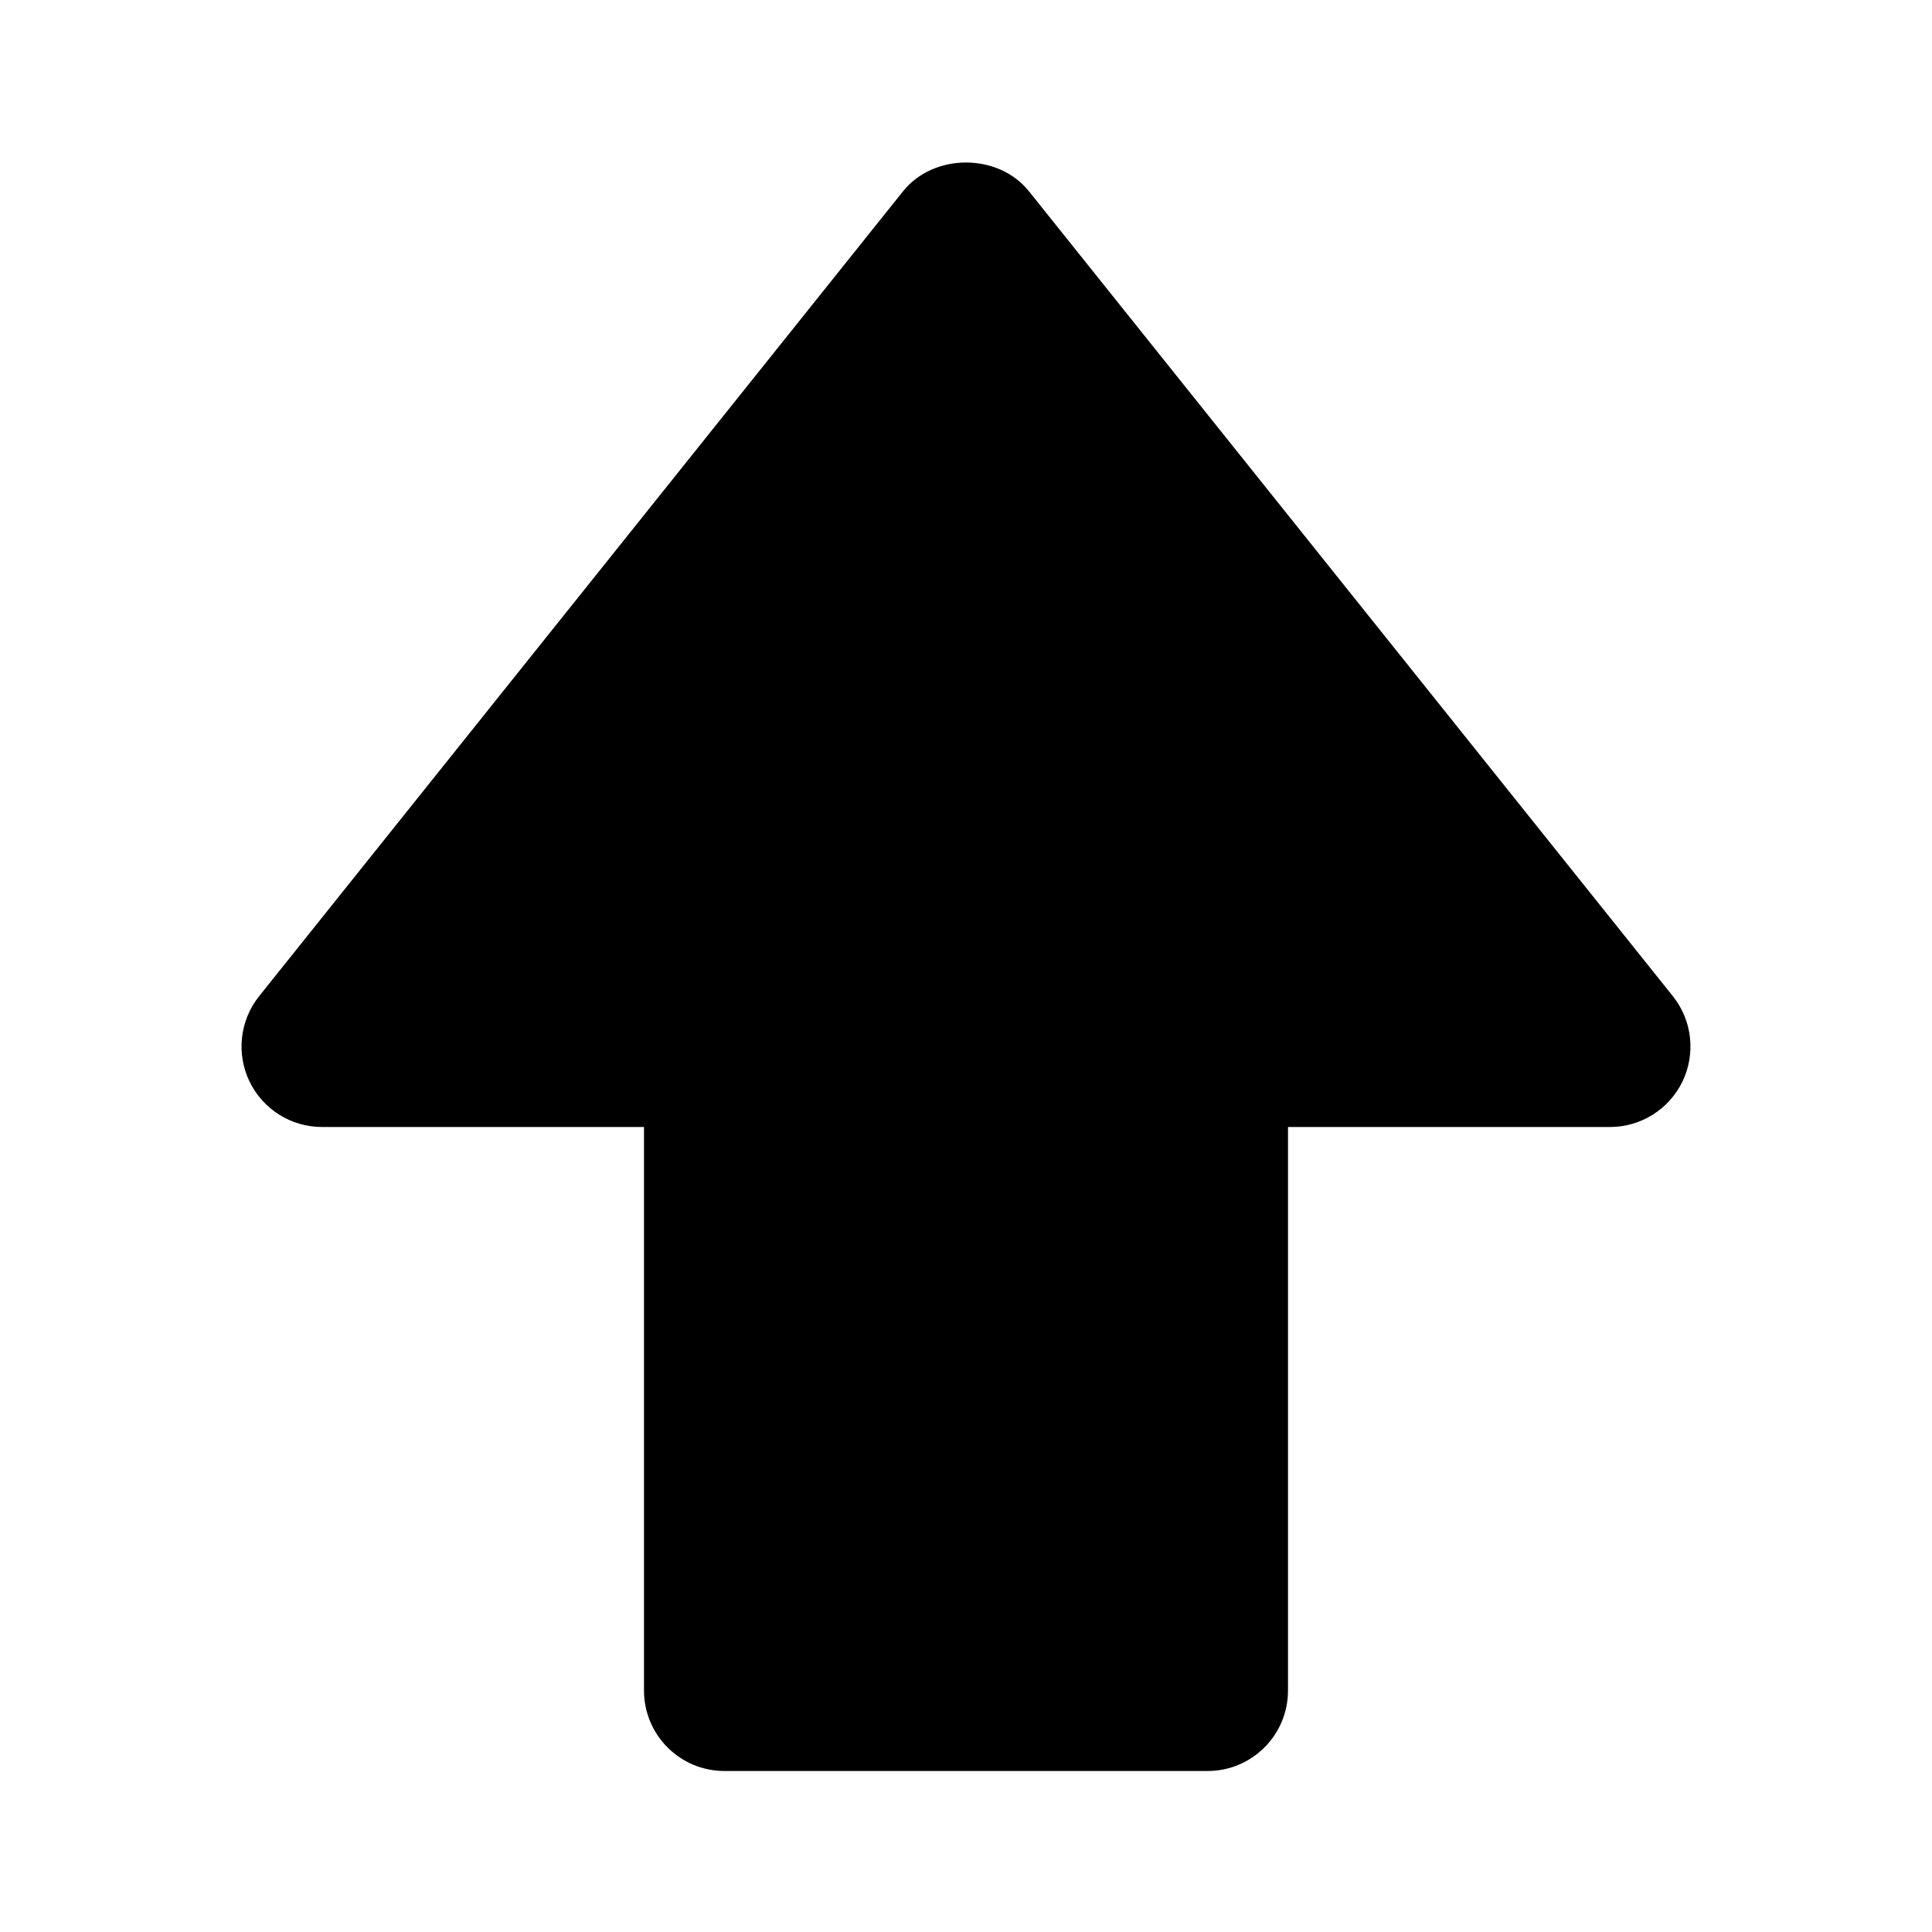
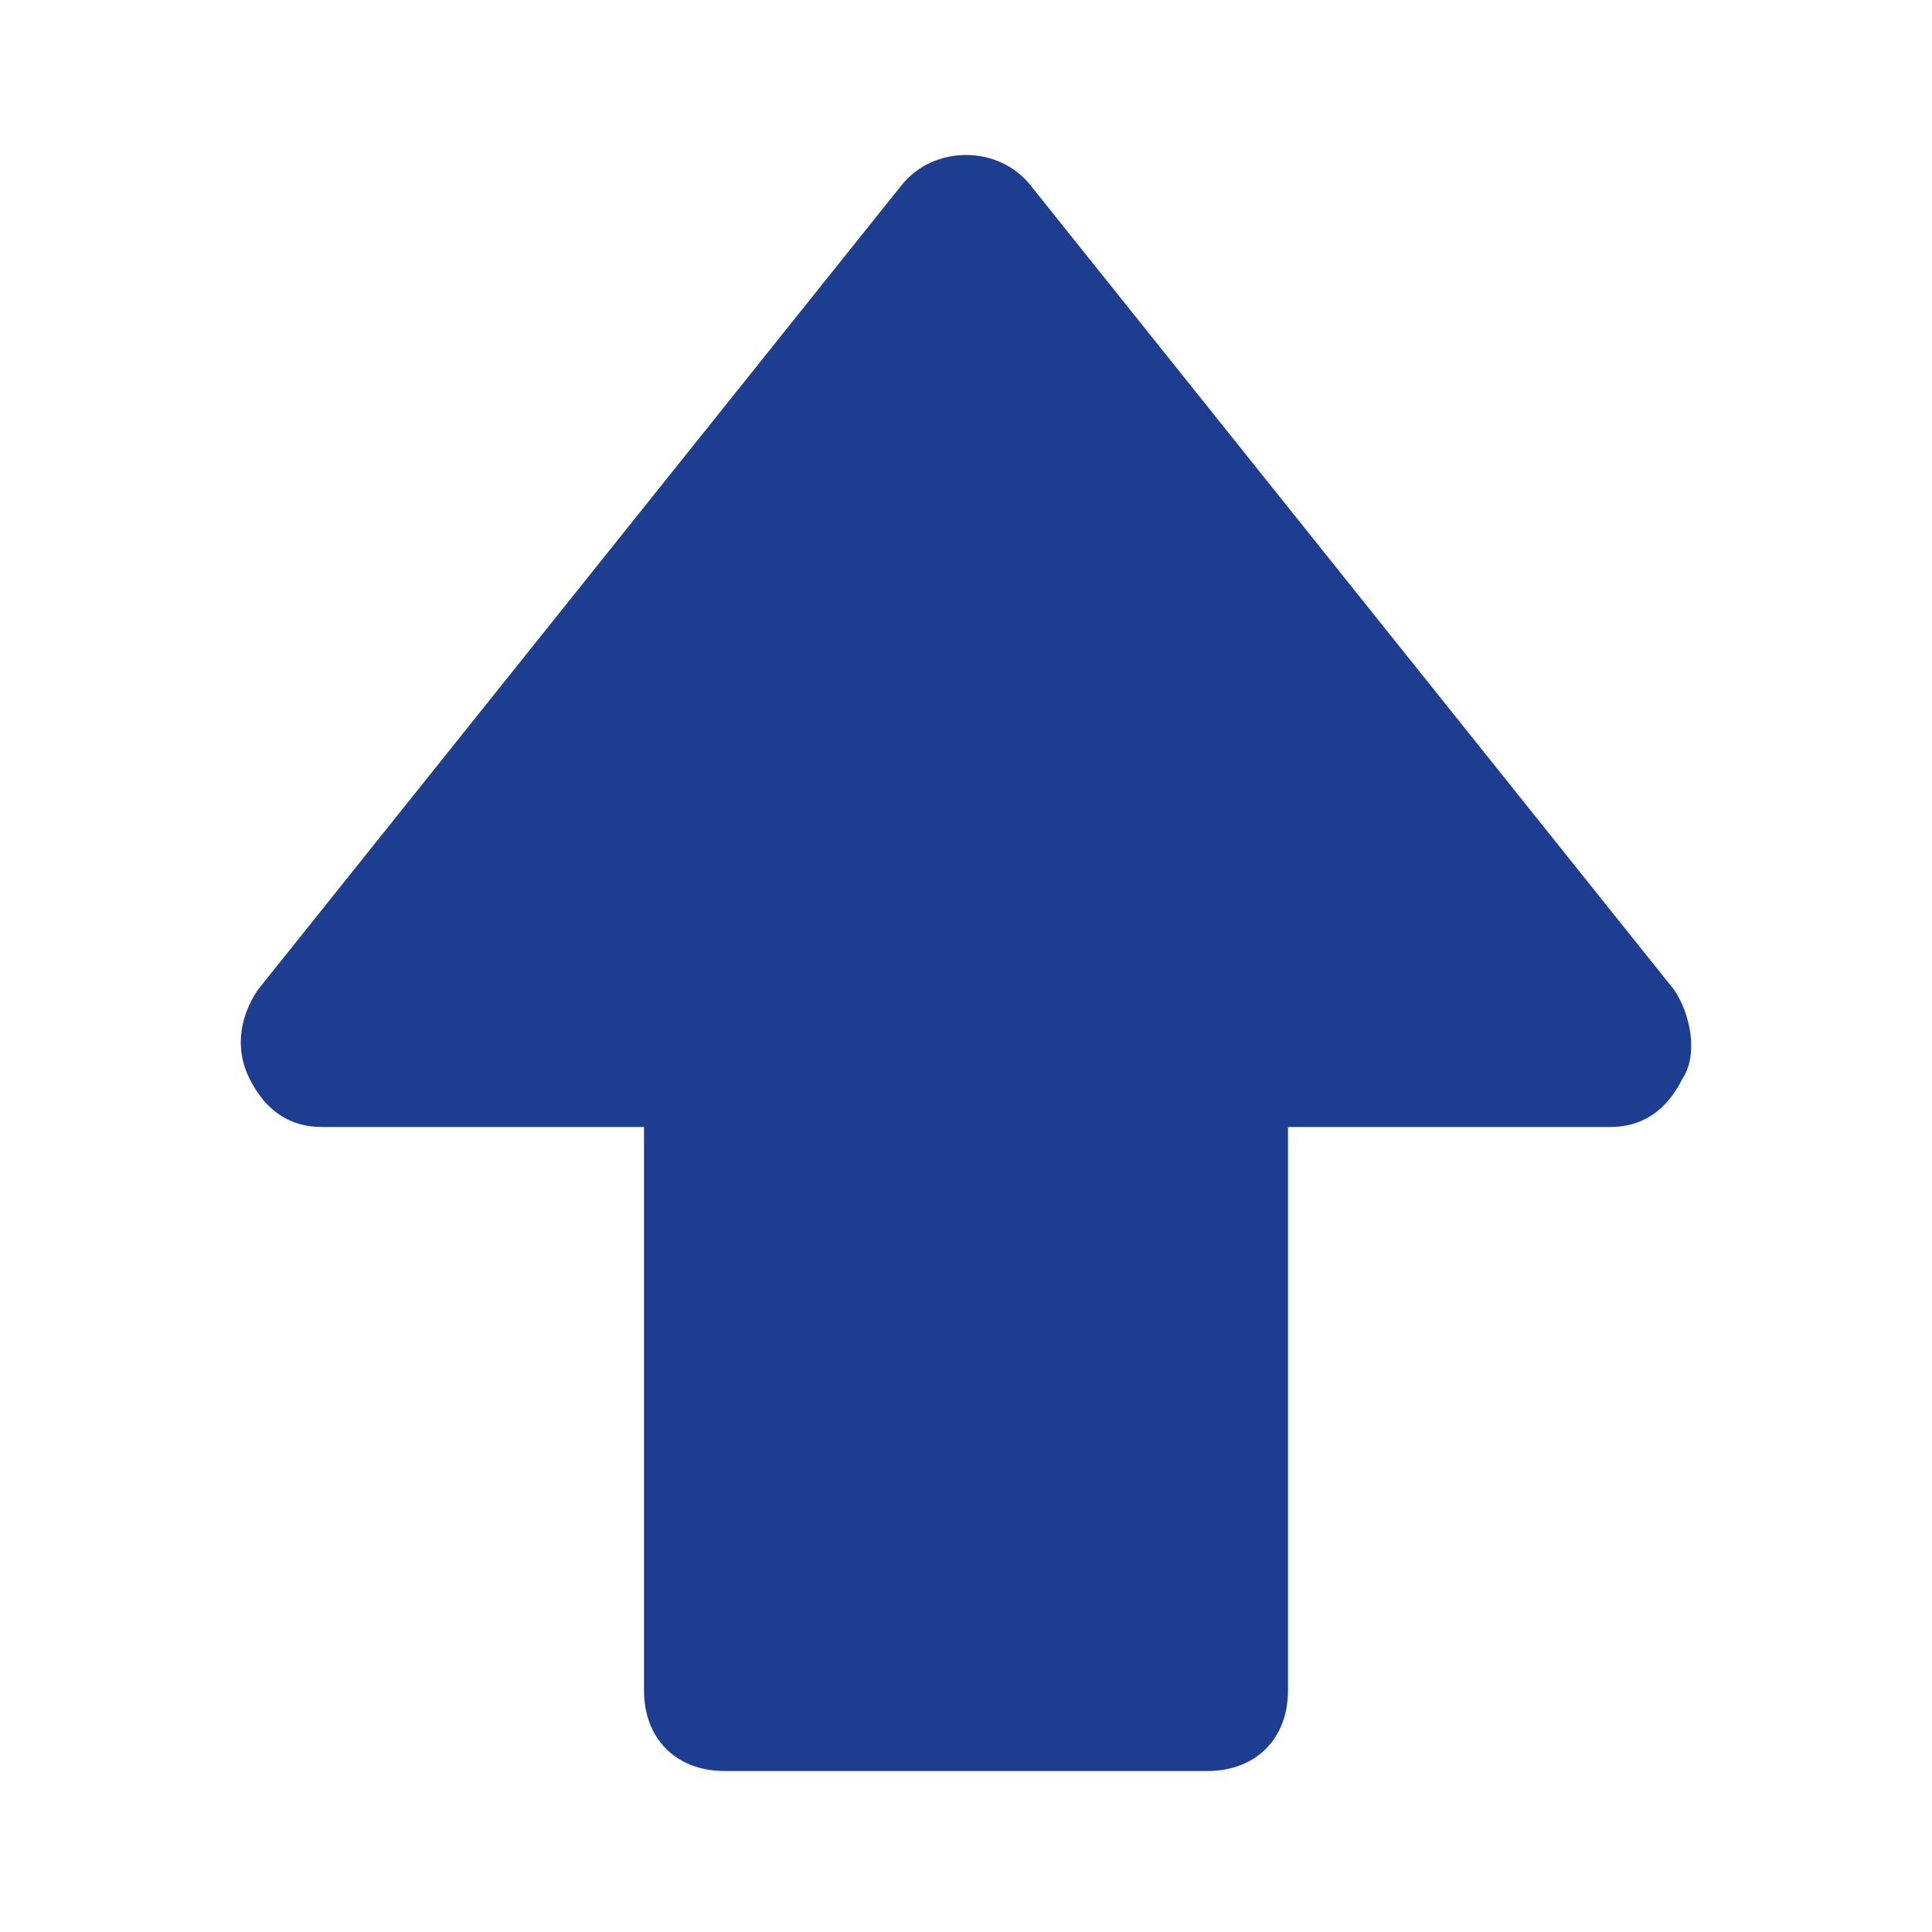
- <svg xmlns="http://www.w3.org/2000/svg" height="24" viewBox="0 0 24 24" width="24">
-   <path d="m4 14h2 2v3 4c0 .553.447 1 1 1h6c.553 0 1-.447 1-1v-5-2h1 3c.385 0 .734-.221.901-.566.166-.347.12-.758-.12-1.059l-8-10c-.381-.475-1.181-.475-1.562 0l-8 10c-.24.301-.286.712-.12 1.059.167.345.516.566.901.566z" />
+ <svg xmlns="http://www.w3.org/2000/svg" version="1.1" id="Lager_1" x="0px" y="0px" viewBox="0 0 24 24" style="enable-background:new 0 0 24 24;" xml:space="preserve">
+   <style type="text/css">
+ 	.st0{fill:#1D3D91;}
+ </style>
+   <path class="st0" d="M4,14h2h2v3v4c0,0.6,0.4,1,1,1h6c0.6,0,1-0.4,1-1v-5v-2h1h3c0.4,0,0.7-0.2,0.9-0.6c0.2-0.3,0.1-0.8-0.1-1.1  l-8-10c-0.4-0.5-1.2-0.5-1.6,0l-8,10c-0.2,0.3-0.3,0.7-0.1,1.1C3.3,13.8,3.6,14,4,14z" />
</svg>
